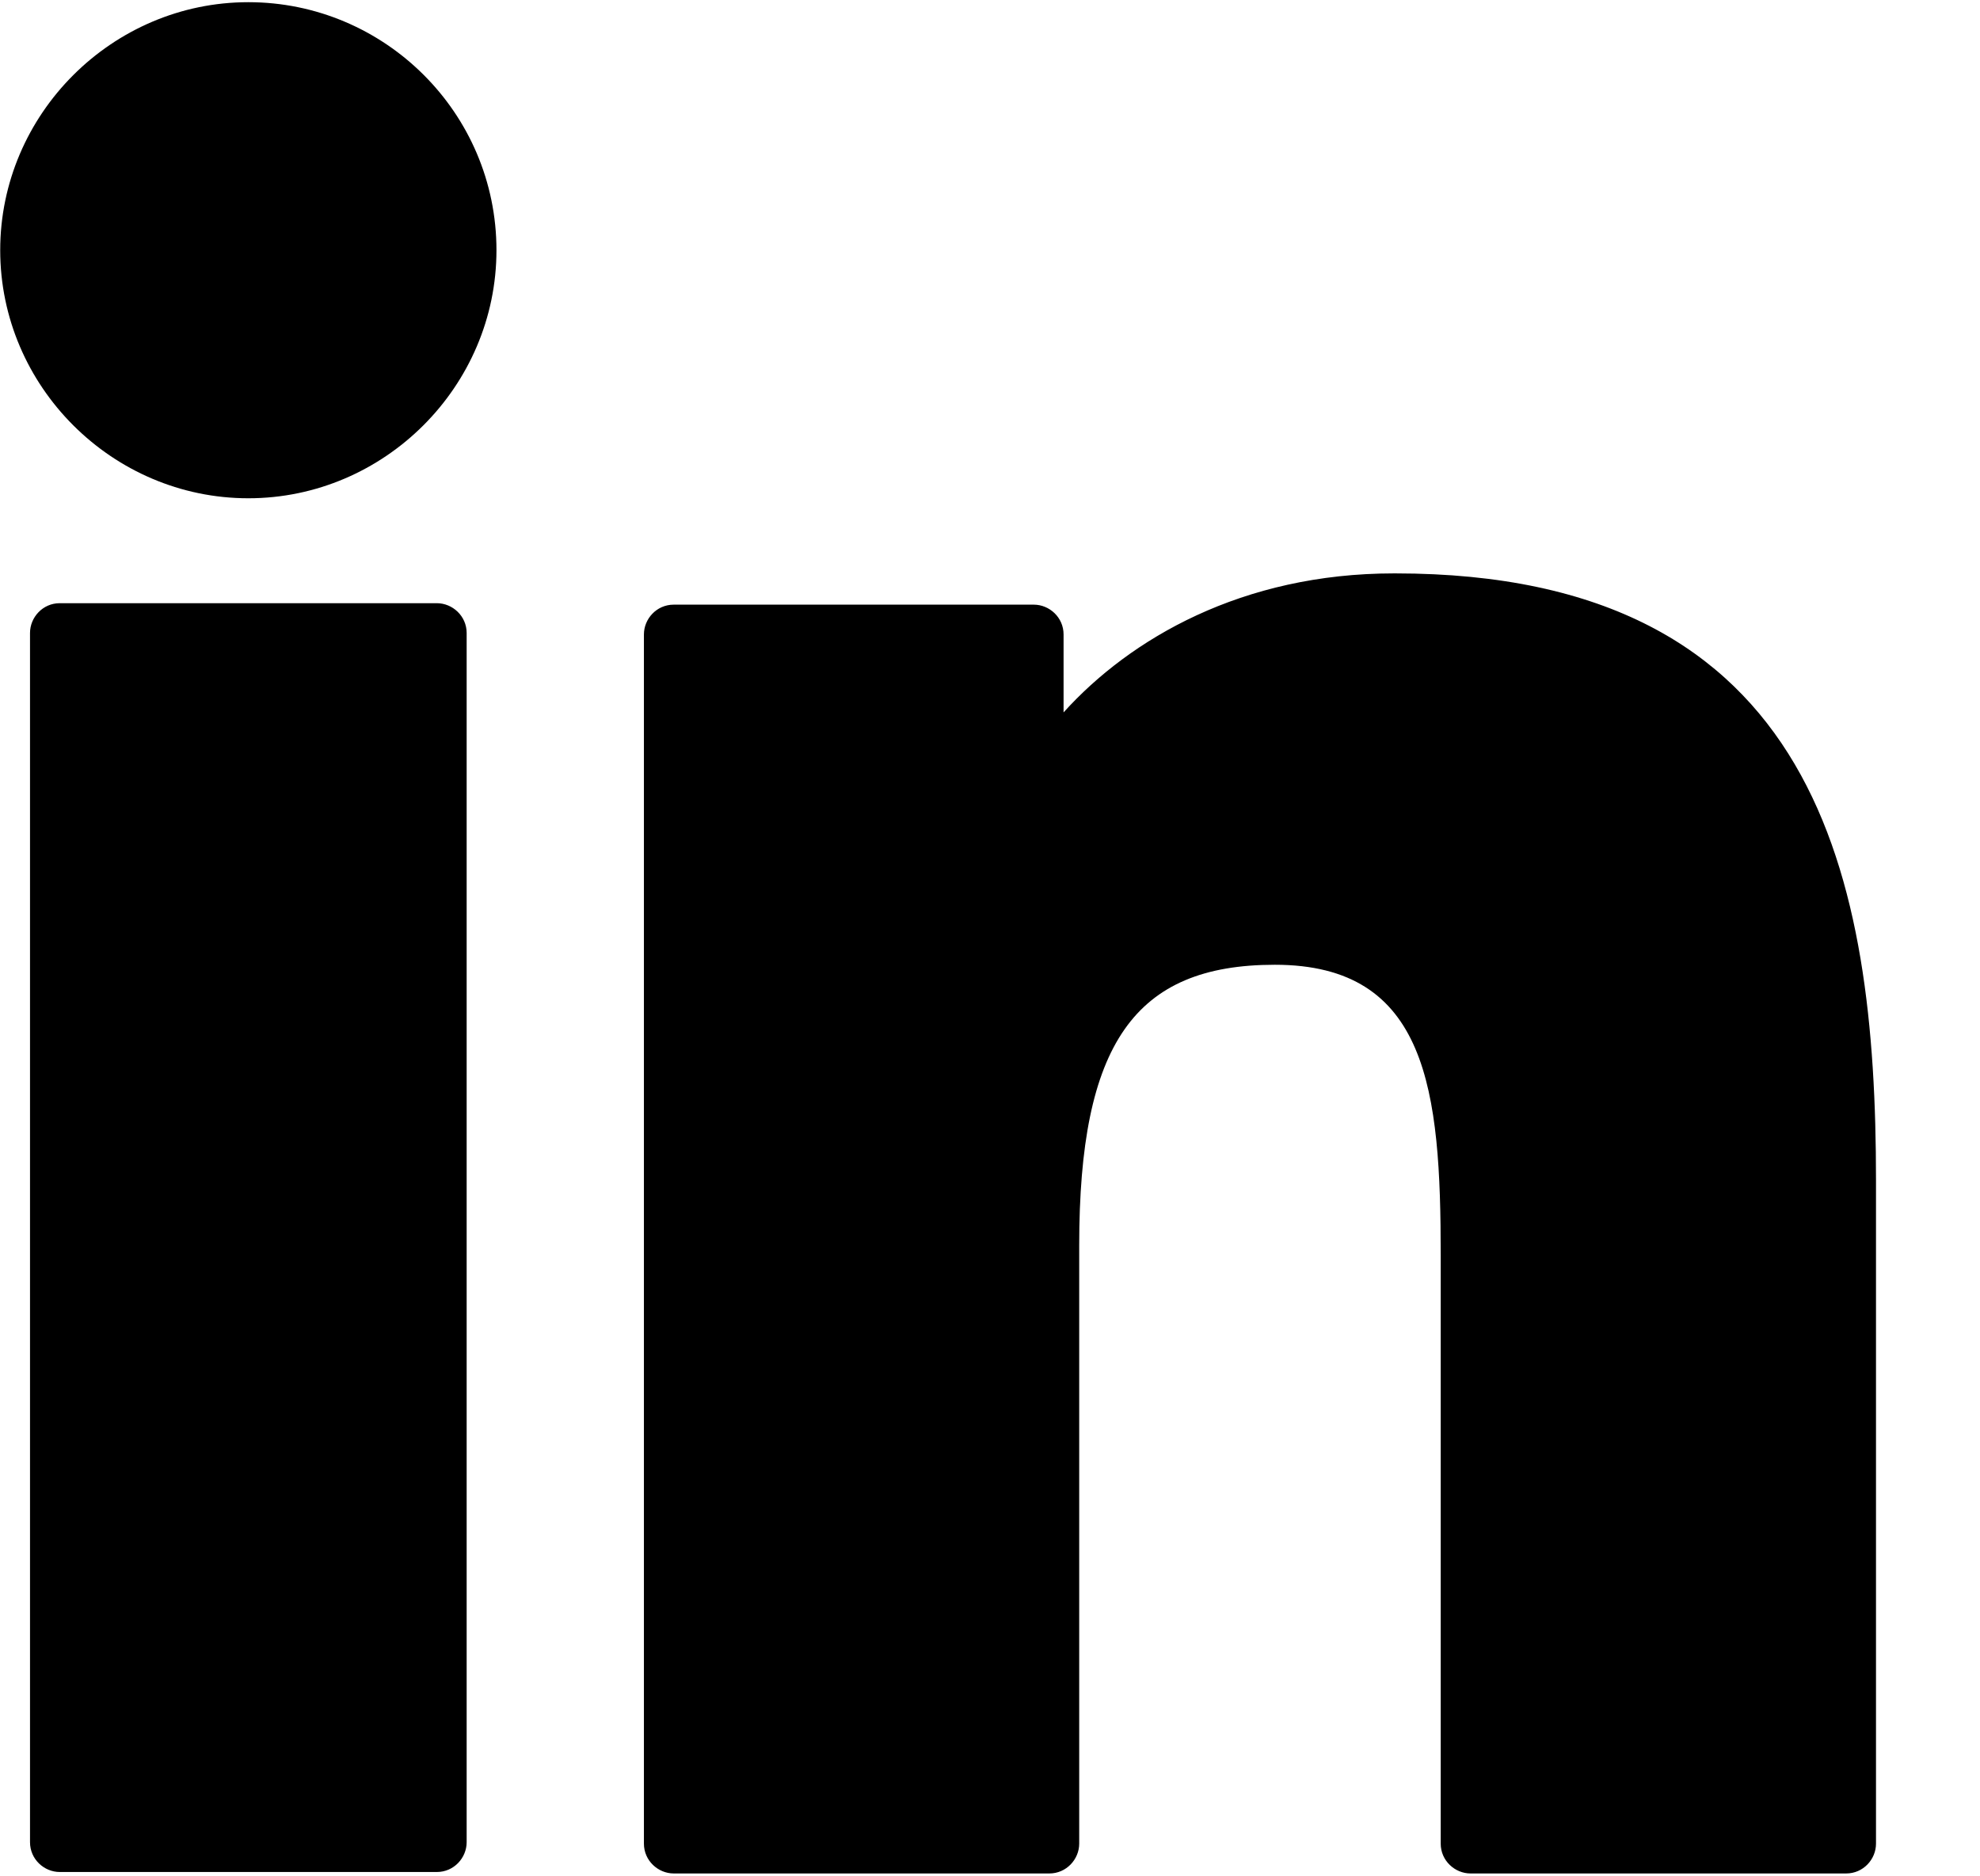
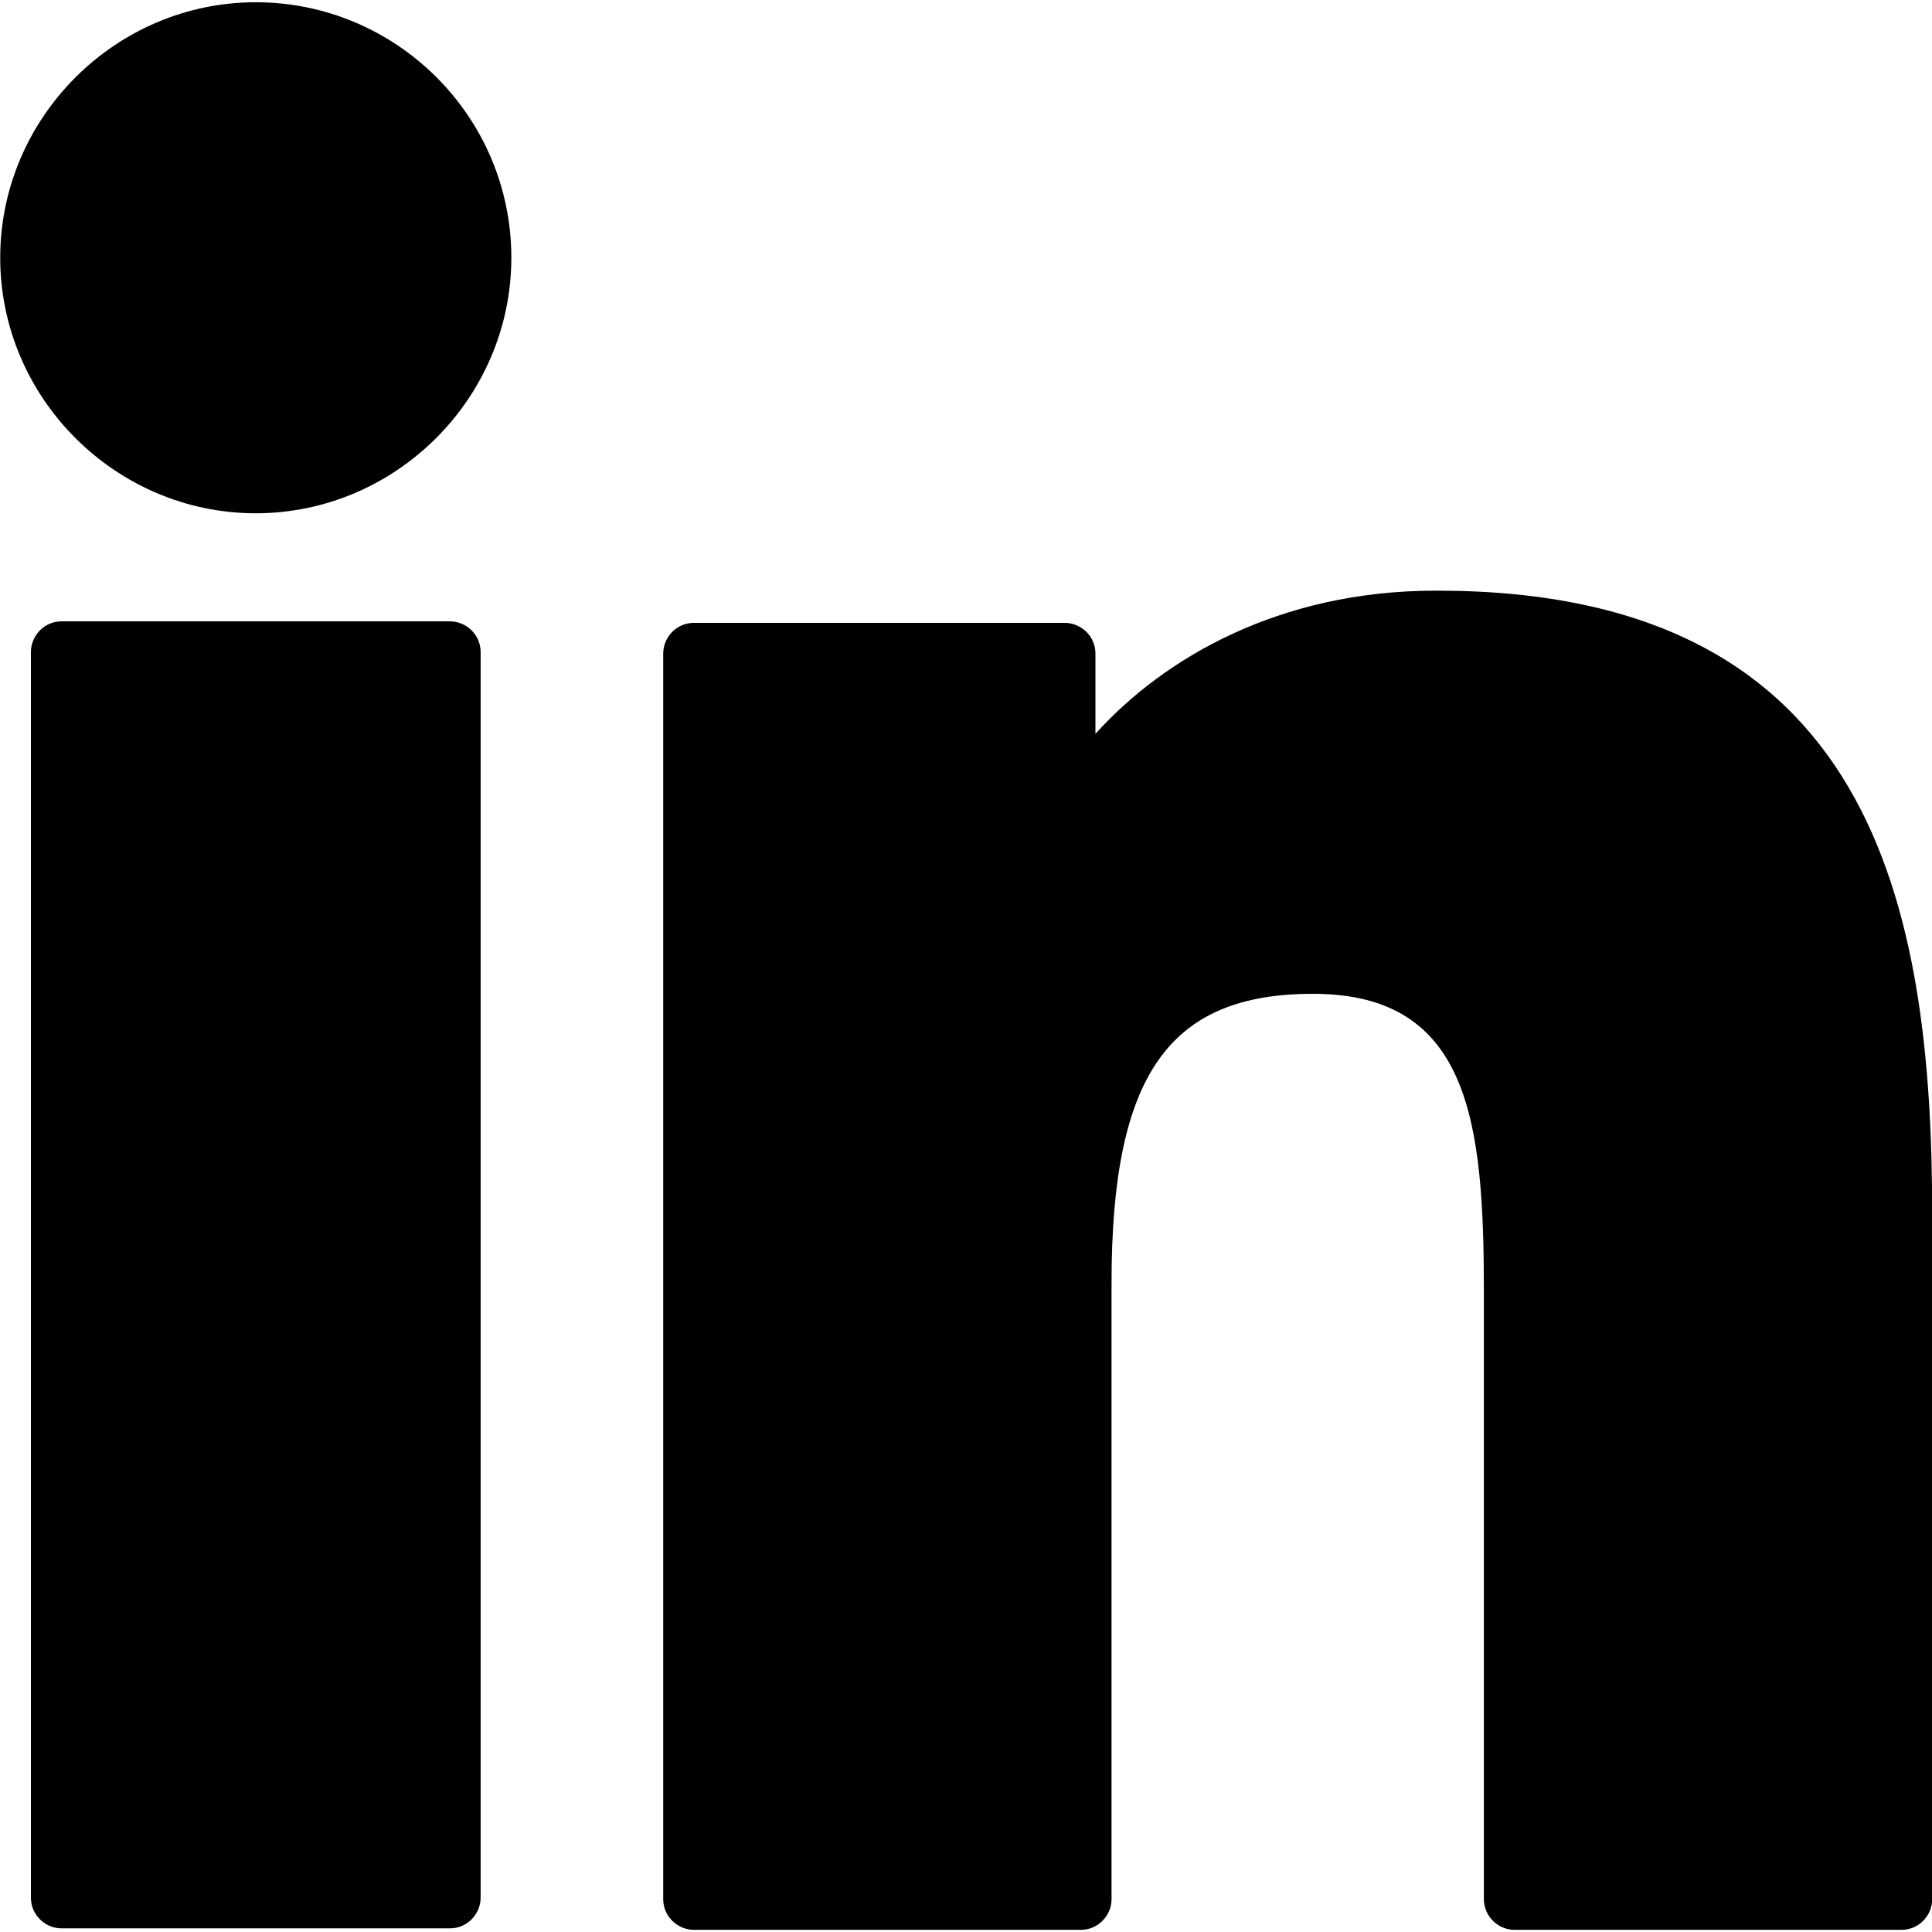
- <svg xmlns="http://www.w3.org/2000/svg" width="19" height="18" viewBox="0 0 19 18" fill="none">
+ <svg xmlns="http://www.w3.org/2000/svg" width="18" height="18" viewBox="0 0 18 18" fill="none">
  <path d="M4.192 5.789H0.573C0.41 5.789 0.288 5.925 0.288 6.075V17.68C0.288 17.844 0.424 17.966 0.573 17.966H4.192C4.356 17.966 4.478 17.83 4.478 17.68V6.075C4.478 5.912 4.342 5.789 4.192 5.789ZM2.383 0.021C1.077 0.021 0.002 1.095 0.002 2.401C0.002 3.708 1.077 4.782 2.383 4.782C3.689 4.782 4.764 3.708 4.764 2.401C4.764 1.082 3.689 0.021 2.383 0.021ZM13.376 5.503C11.92 5.503 10.845 6.129 10.206 6.837V6.089C10.206 5.925 10.07 5.803 9.92 5.803H6.465C6.301 5.803 6.179 5.939 6.179 6.089V17.694C6.179 17.857 6.315 17.98 6.465 17.98H10.07C10.233 17.98 10.356 17.844 10.356 17.694V11.953C10.356 10.021 10.886 9.259 12.233 9.259C13.703 9.259 13.825 10.47 13.825 12.048V17.694C13.825 17.857 13.961 17.98 14.111 17.98H17.716C17.88 17.98 18.002 17.844 18.002 17.694V11.327C18.002 8.442 17.458 5.503 13.39 5.503H13.376Z" fill="currentColor" />
</svg>
